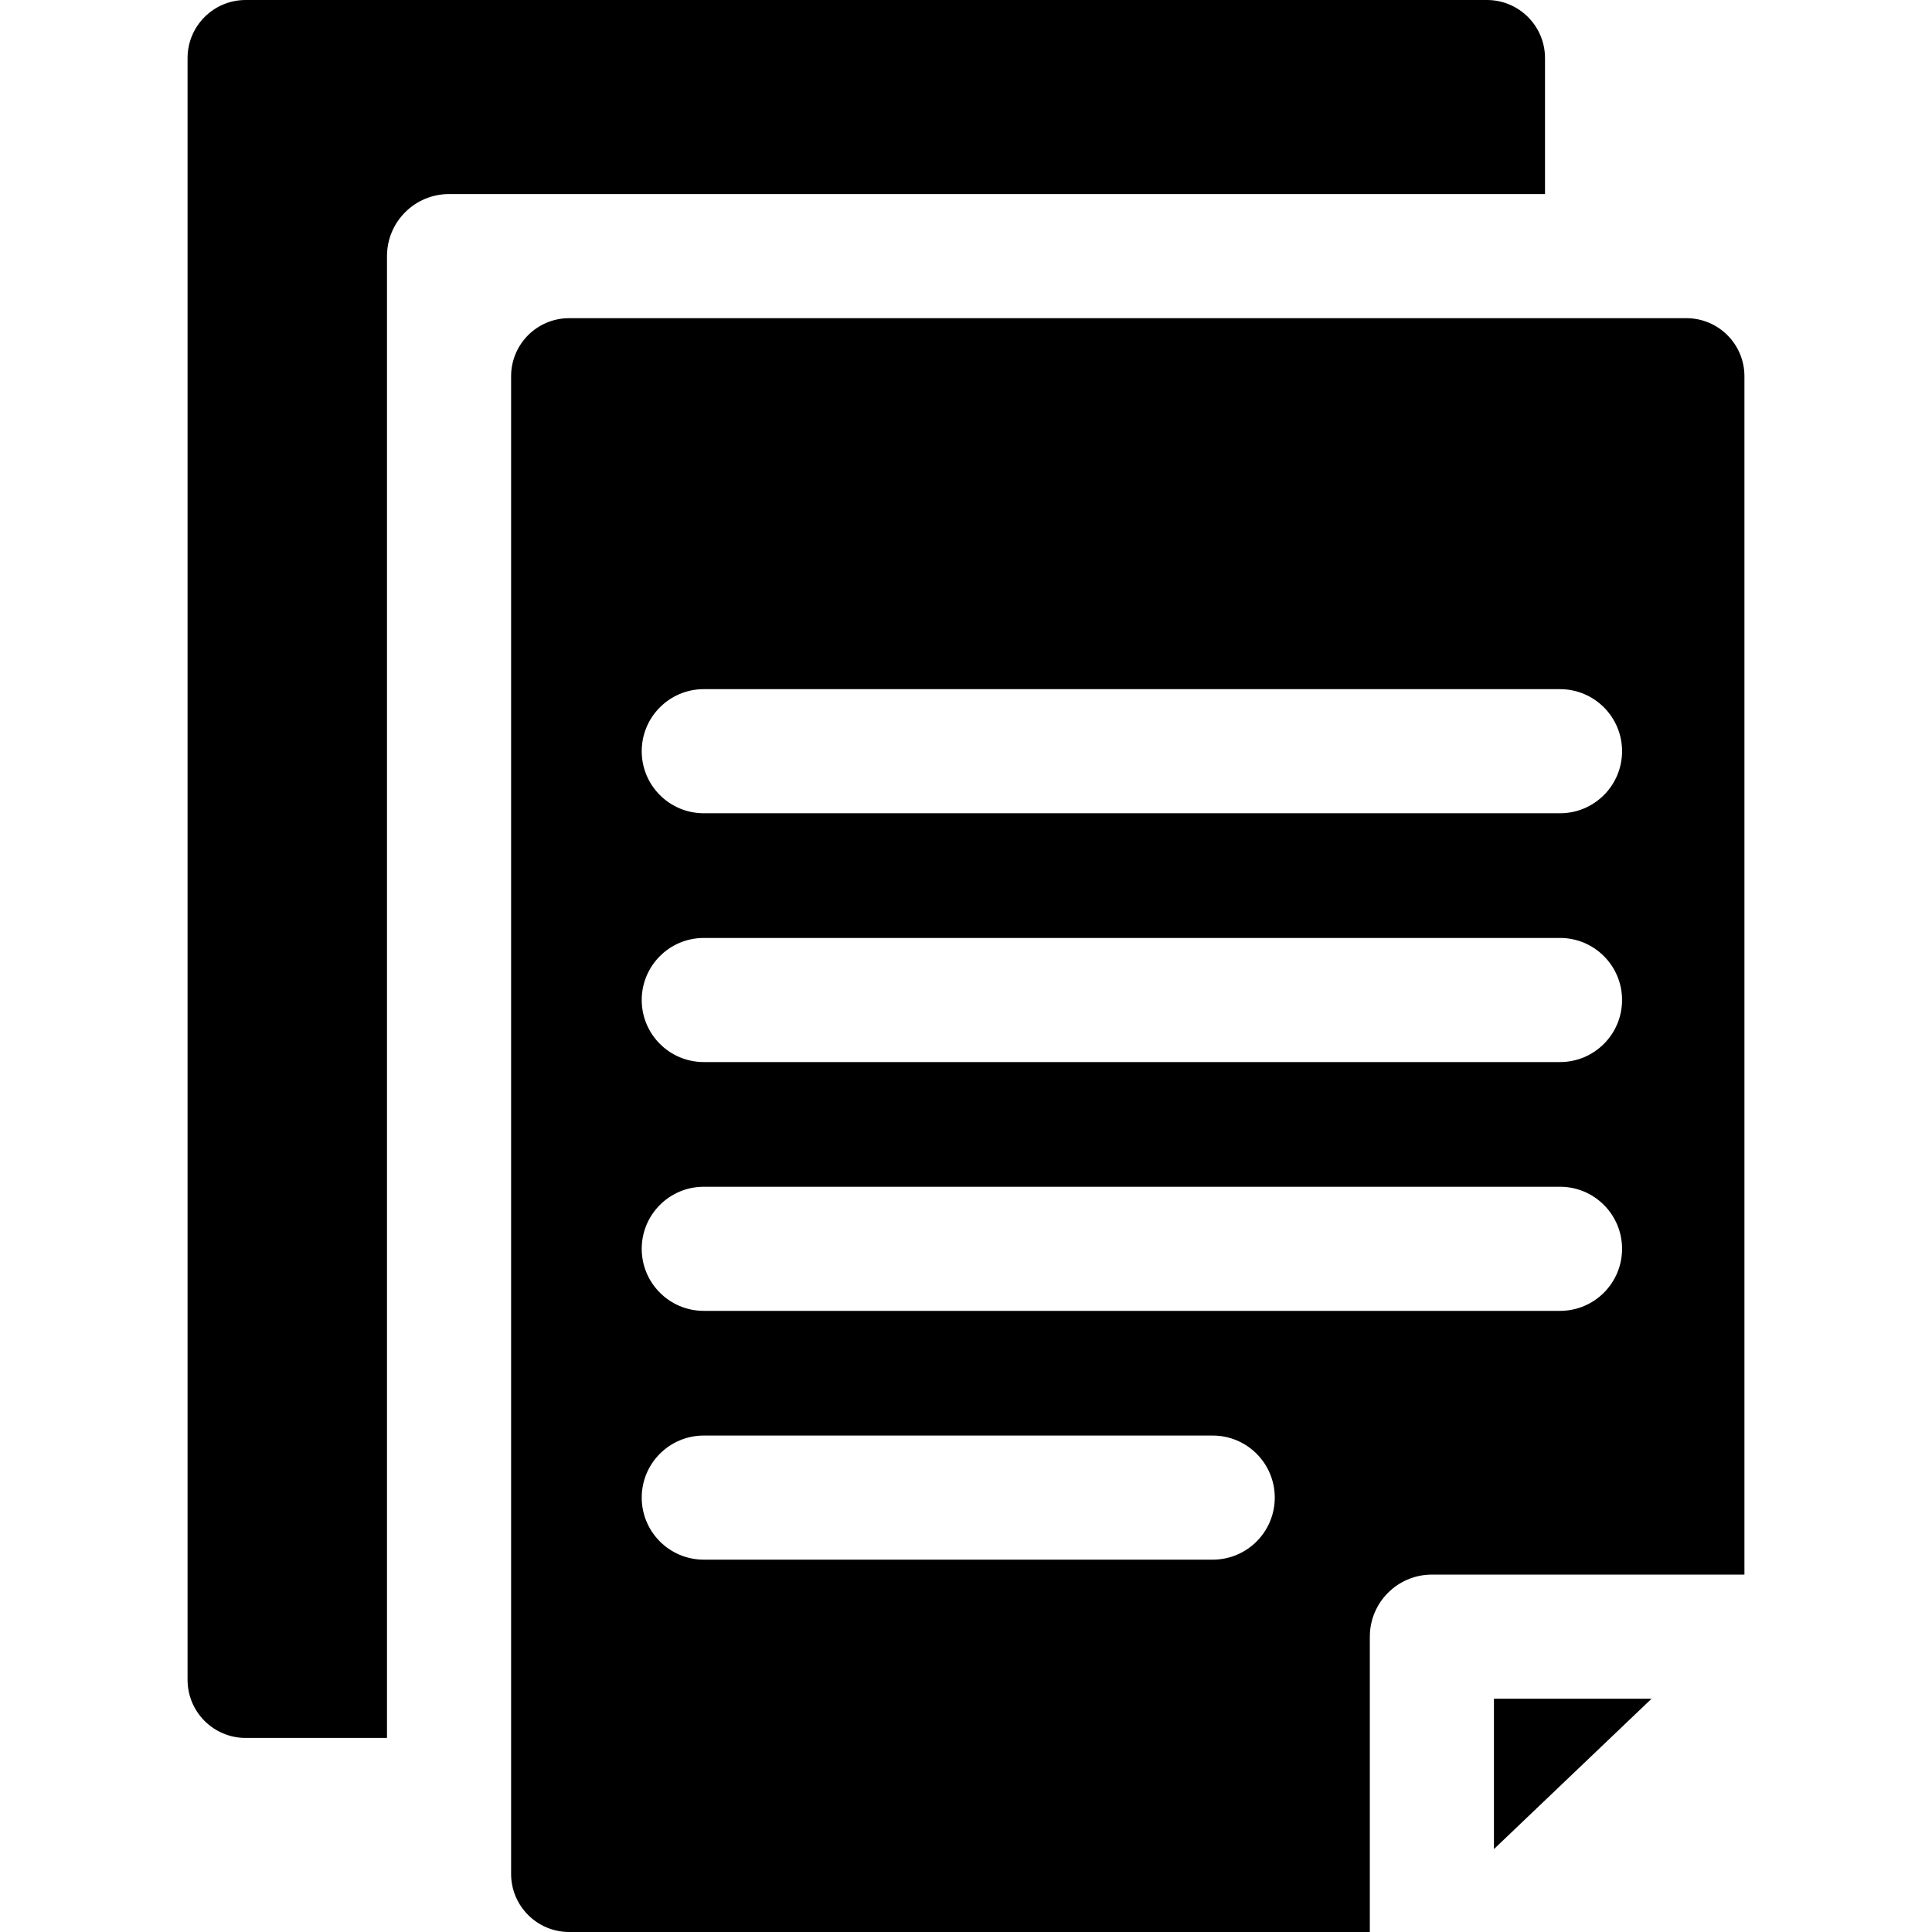
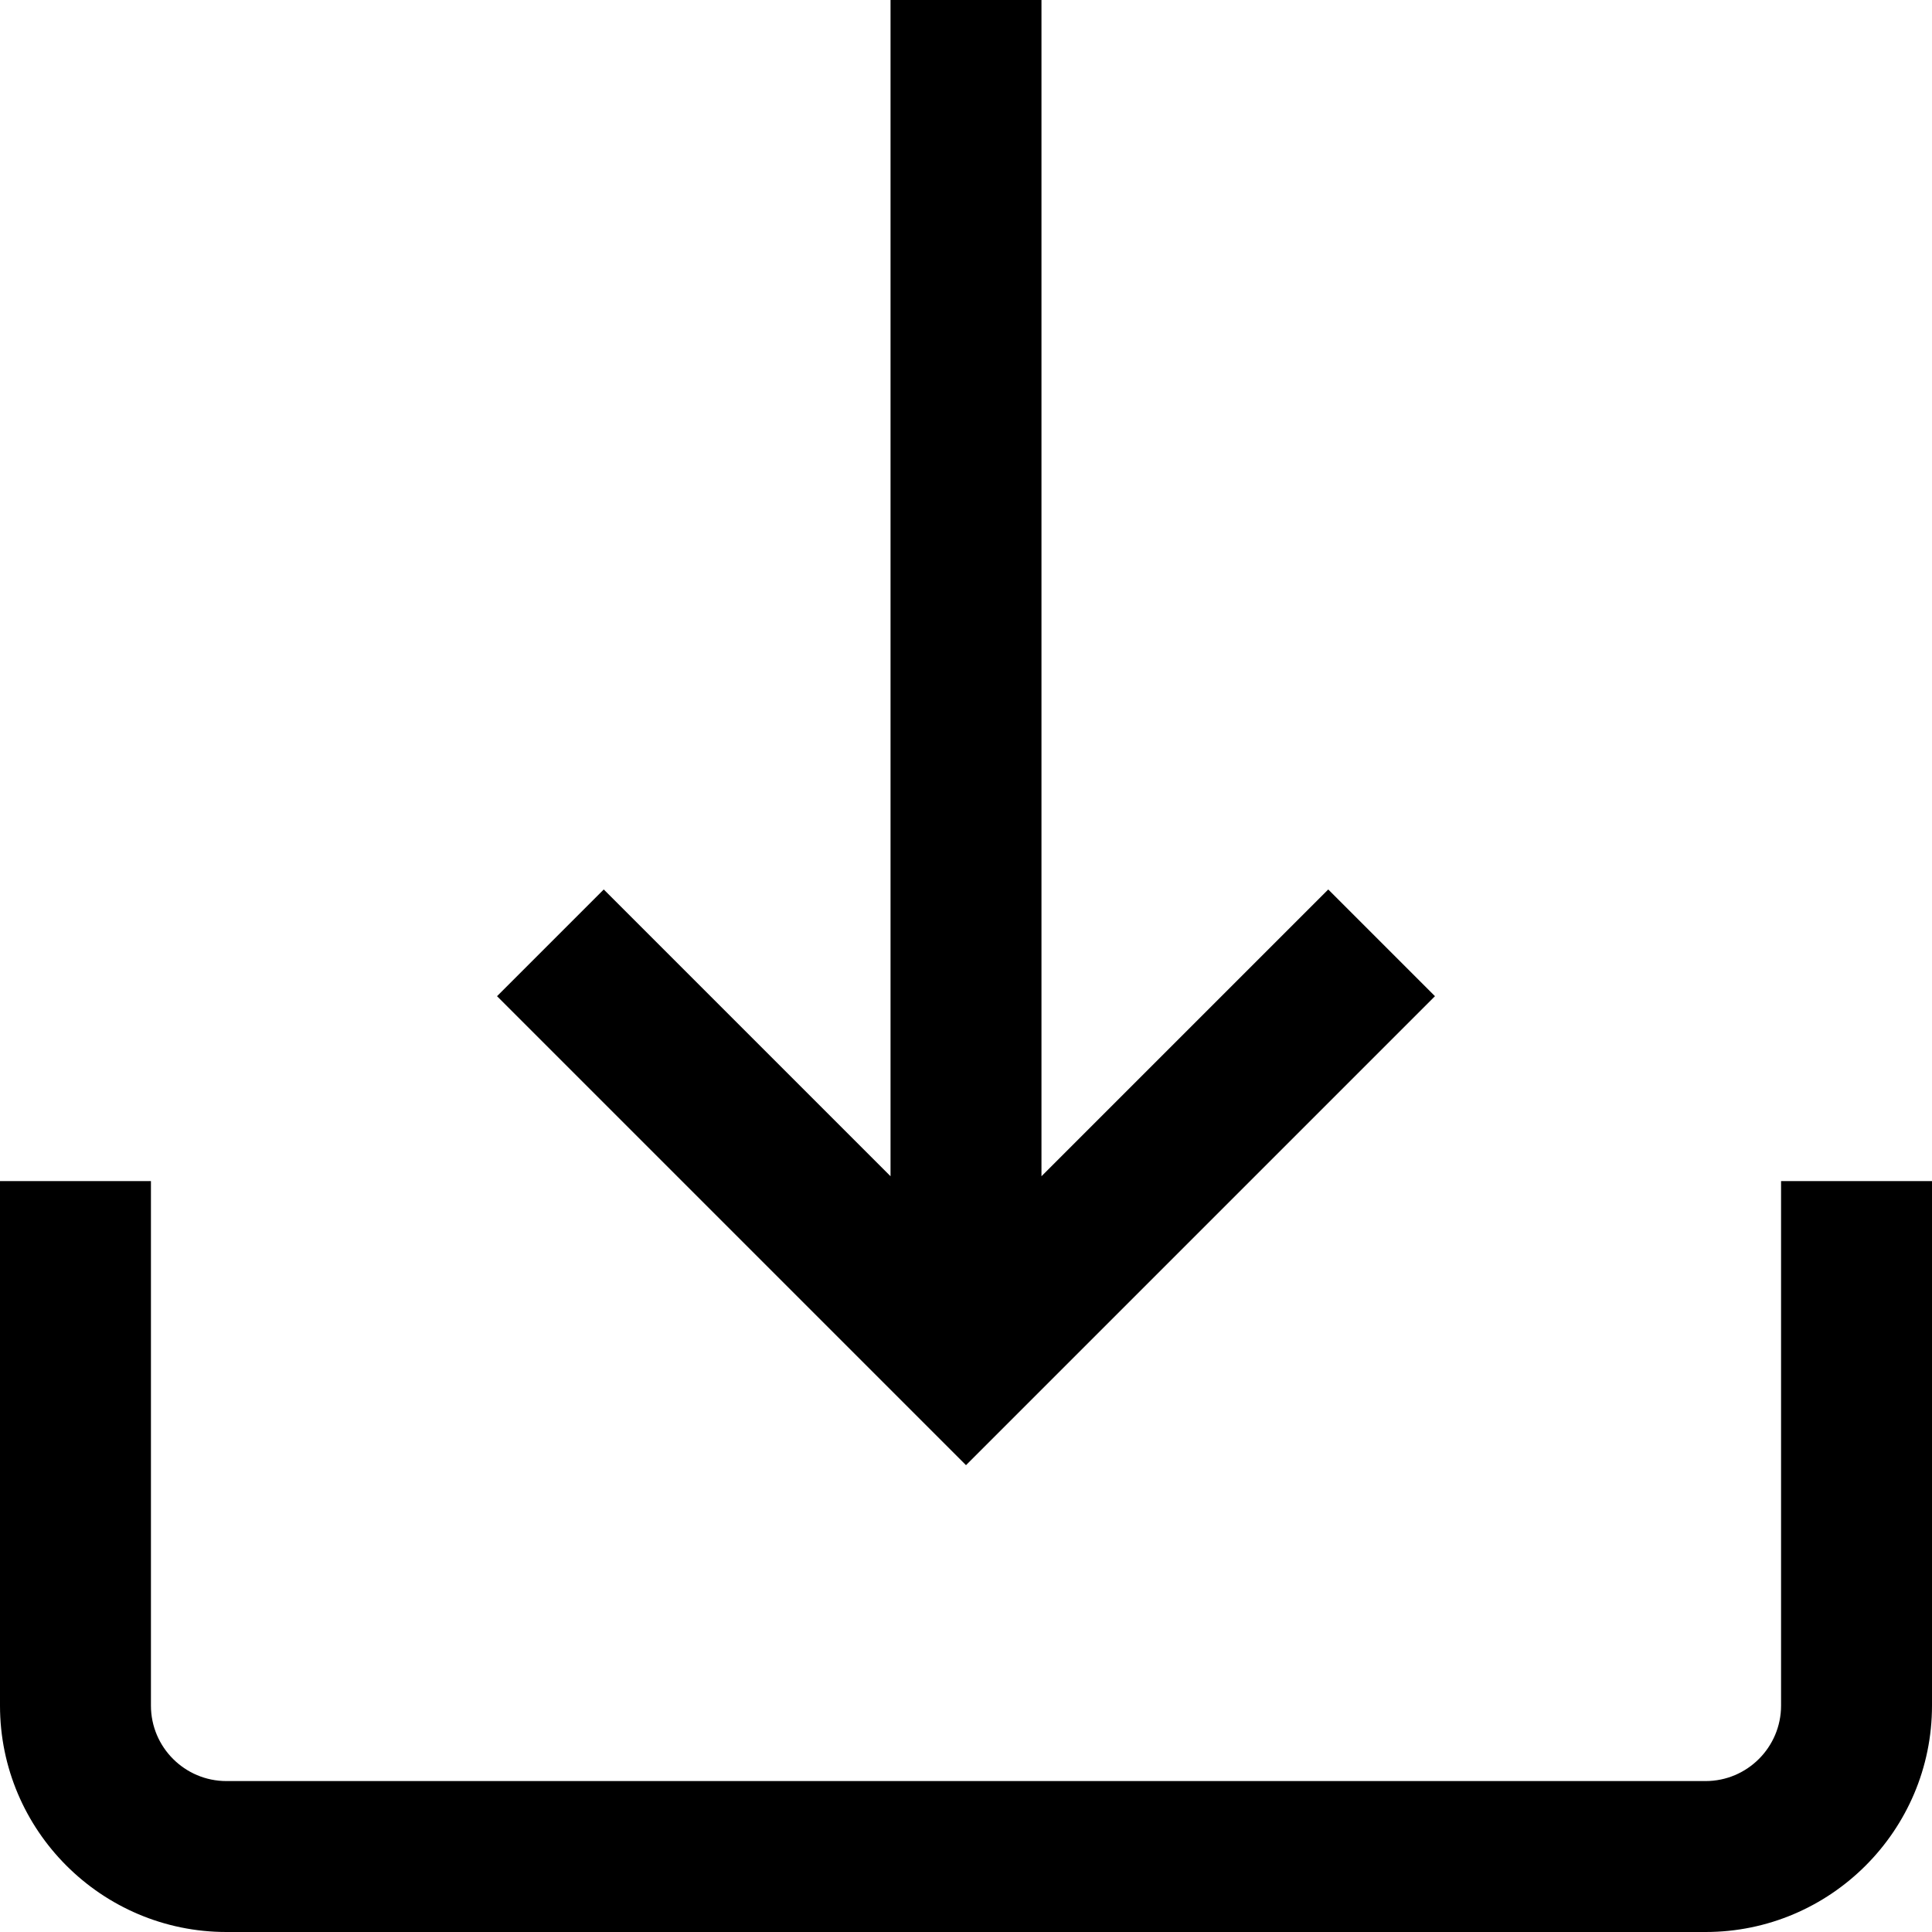
- <svg xmlns="http://www.w3.org/2000/svg" id="Layer_1" enable-background="new 0 0 512 512" height="512" viewBox="0 0 512 512" width="512">
+ <svg xmlns="http://www.w3.org/2000/svg" version="1.1" id="Capa_1" x="0px" y="0px" viewBox="0 0 512 512" style="enable-background:new 0 0 512 512;" xml:space="preserve">
  <g>
-     <path d="m150.843 512h212.176v-78.267c0-9.083 7.363-16.445 16.445-16.445h82.829v-317.574c0-8.503-6.893-15.396-15.396-15.396h-296.054c-8.503 0-15.396 6.893-15.396 15.396v396.89c0 8.503 6.893 15.396 15.396 15.396zm35.665-329.367h226.912c9.082 0 16.445 7.363 16.445 16.445s-7.363 16.445-16.445 16.445h-226.912c-9.082 0-16.445-7.363-16.445-16.445s7.363-16.445 16.445-16.445zm0 65.934h226.912c9.082 0 16.445 7.363 16.445 16.445s-7.363 16.445-16.445 16.445h-226.912c-9.082 0-16.445-7.363-16.445-16.445s7.363-16.445 16.445-16.445zm0 65.935h226.912c9.082 0 16.445 7.363 16.445 16.445s-7.363 16.445-16.445 16.445h-226.912c-9.082 0-16.445-7.363-16.445-16.445s7.363-16.445 16.445-16.445zm0 65.934h134.873c9.082 0 16.445 7.363 16.445 16.445s-7.363 16.445-16.445 16.445h-134.873c-9.082 0-16.445-7.363-16.445-16.445s7.363-16.445 16.445-16.445z" />
-     <path d="m102.556 67.872c0-9.083 7.363-16.445 16.445-16.445h290.442v-36.03c.001-8.504-6.893-15.397-15.396-15.397h-328.945c-8.503 0-15.396 6.893-15.396 15.396v429.781c0 8.503 6.893 15.396 15.396 15.396h37.454z" />
-     <path d="m437.678 450.178h-41.768v39.849z" />
+     <g>
+       <path d="M472,313v139c0,11.028-8.972,20-20,20H60c-11.028,0-20-8.972-20-20V313H0v139c0,33.084,26.916,60,60,60h392    c33.084,0,60-26.916,60-60V313H472z" />
+     </g>
+   </g>
+   <g>
+     <g>
+       <polygon points="352,235.716 276,311.716 276,0 236,0 236,311.716 160,235.716 131.716,264 256,388.284 380.284,264   " />
+     </g>
  </g>
</svg>
